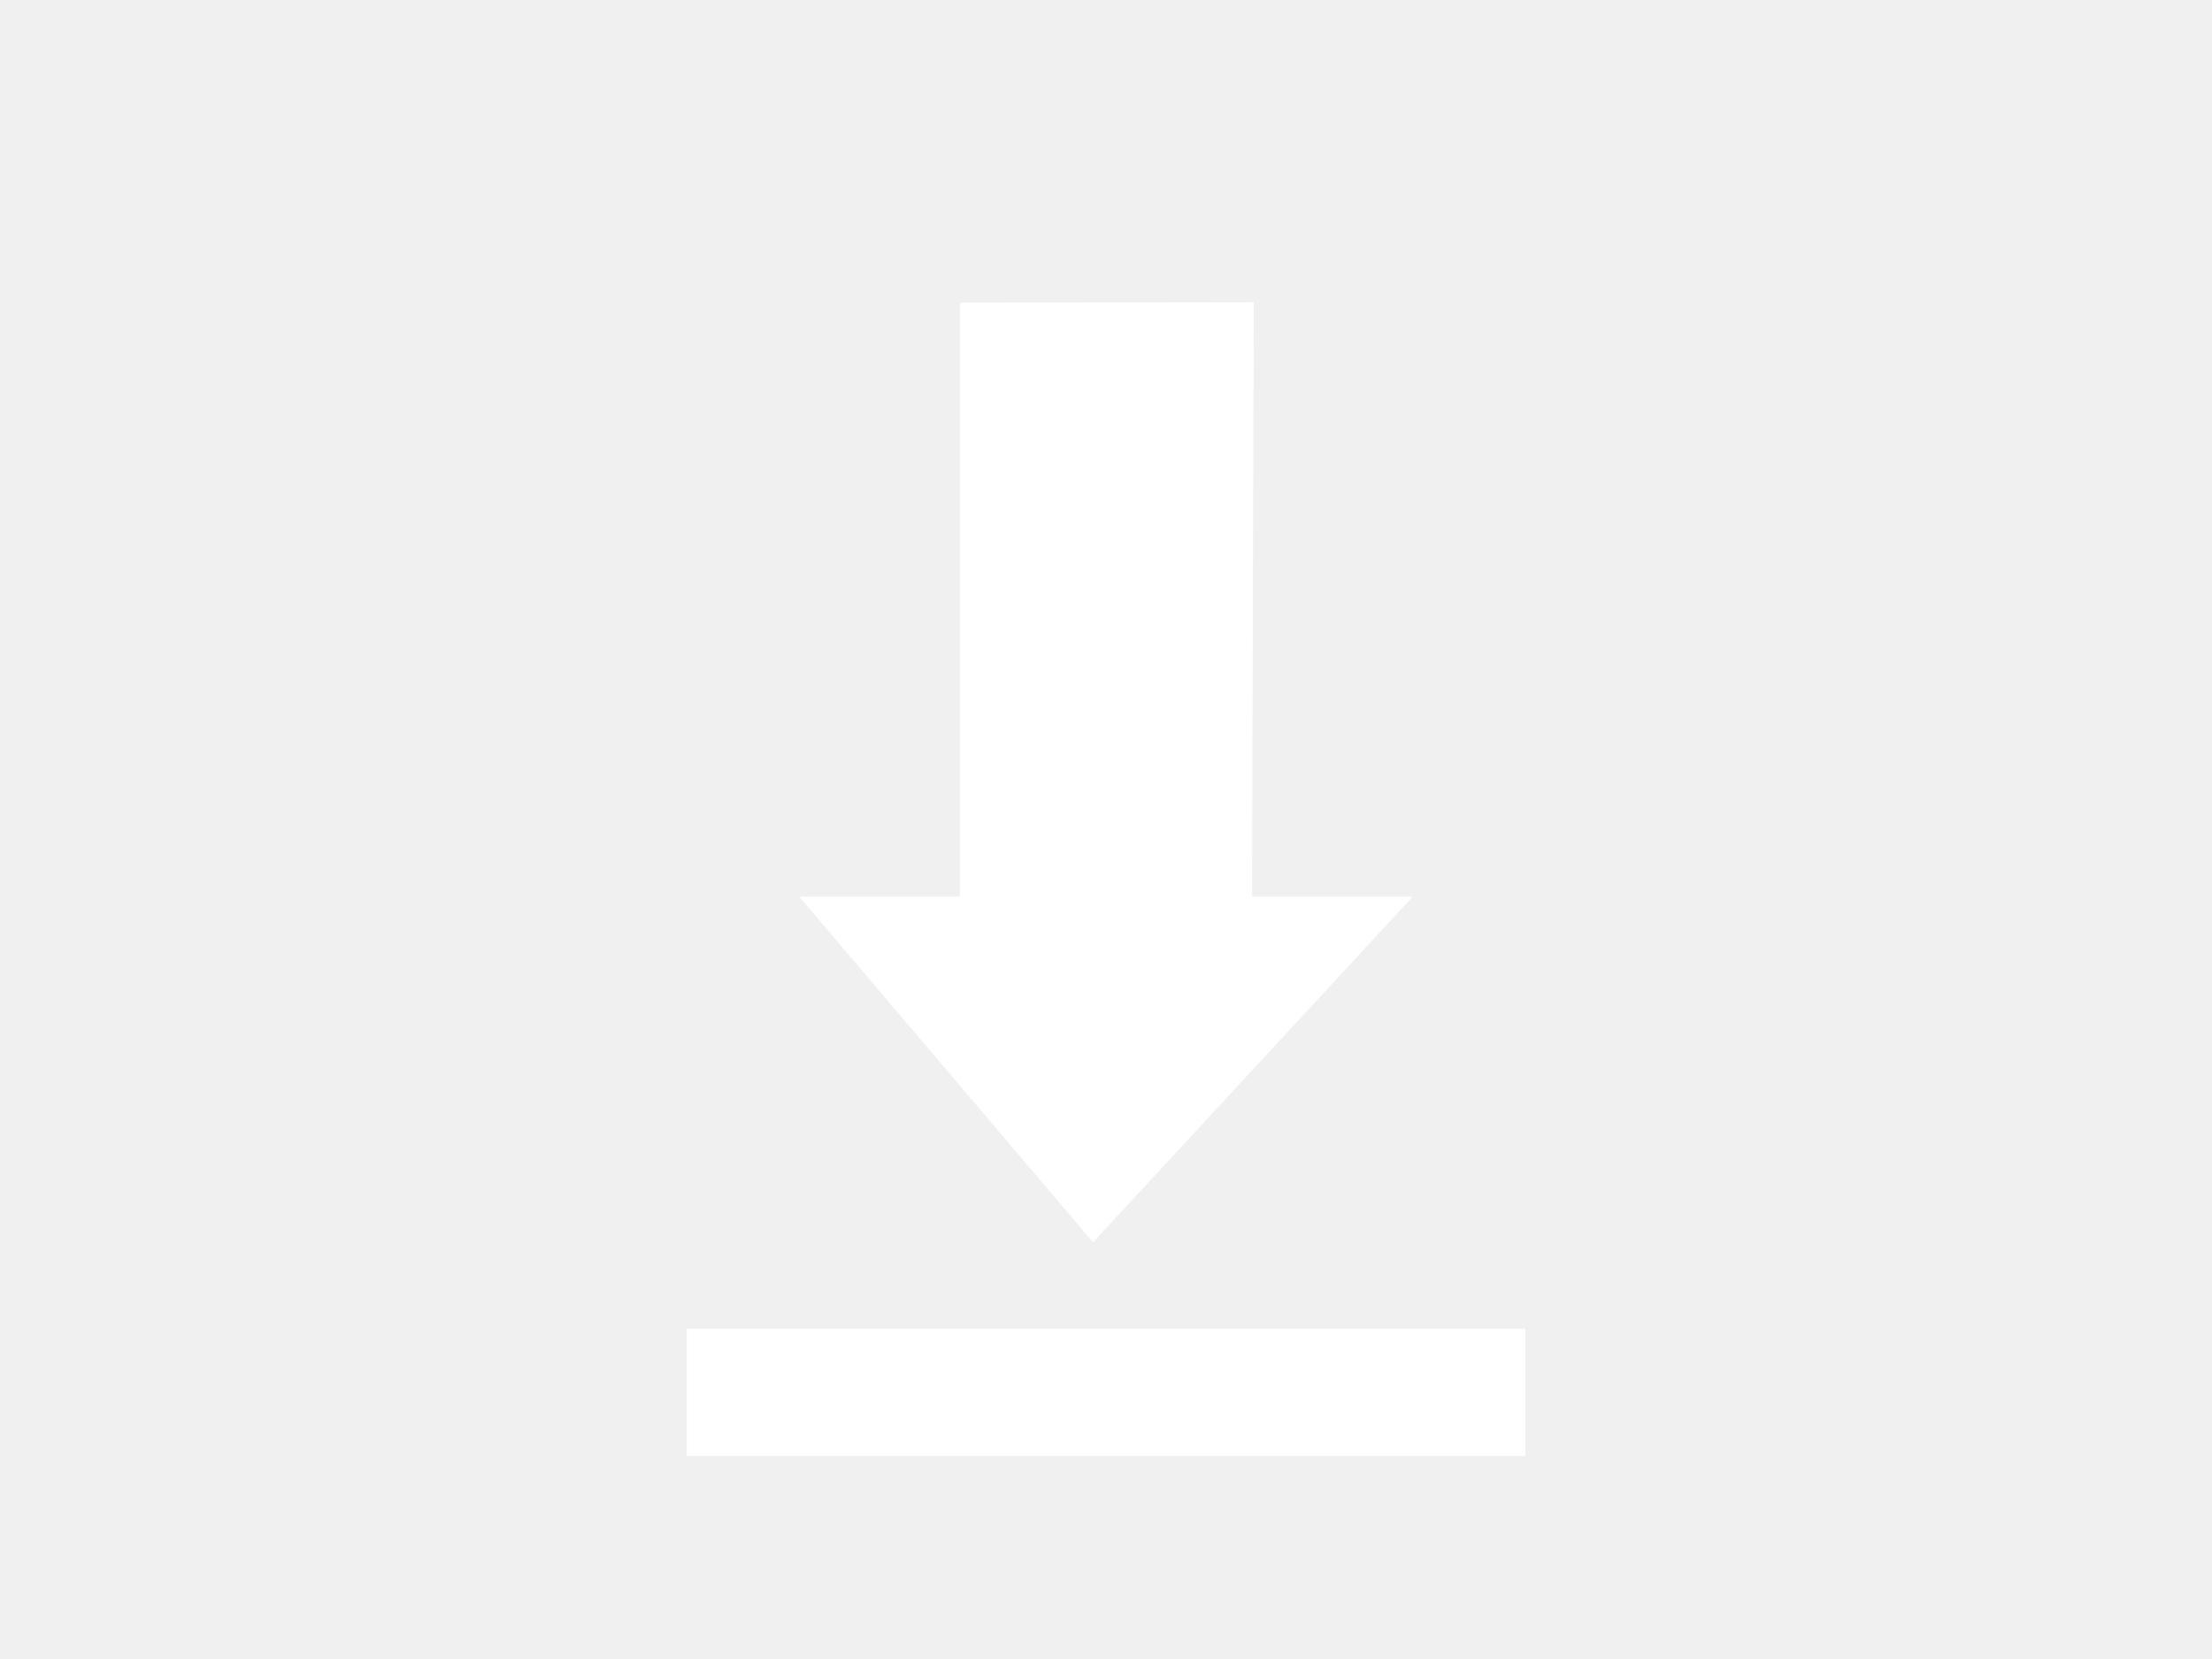
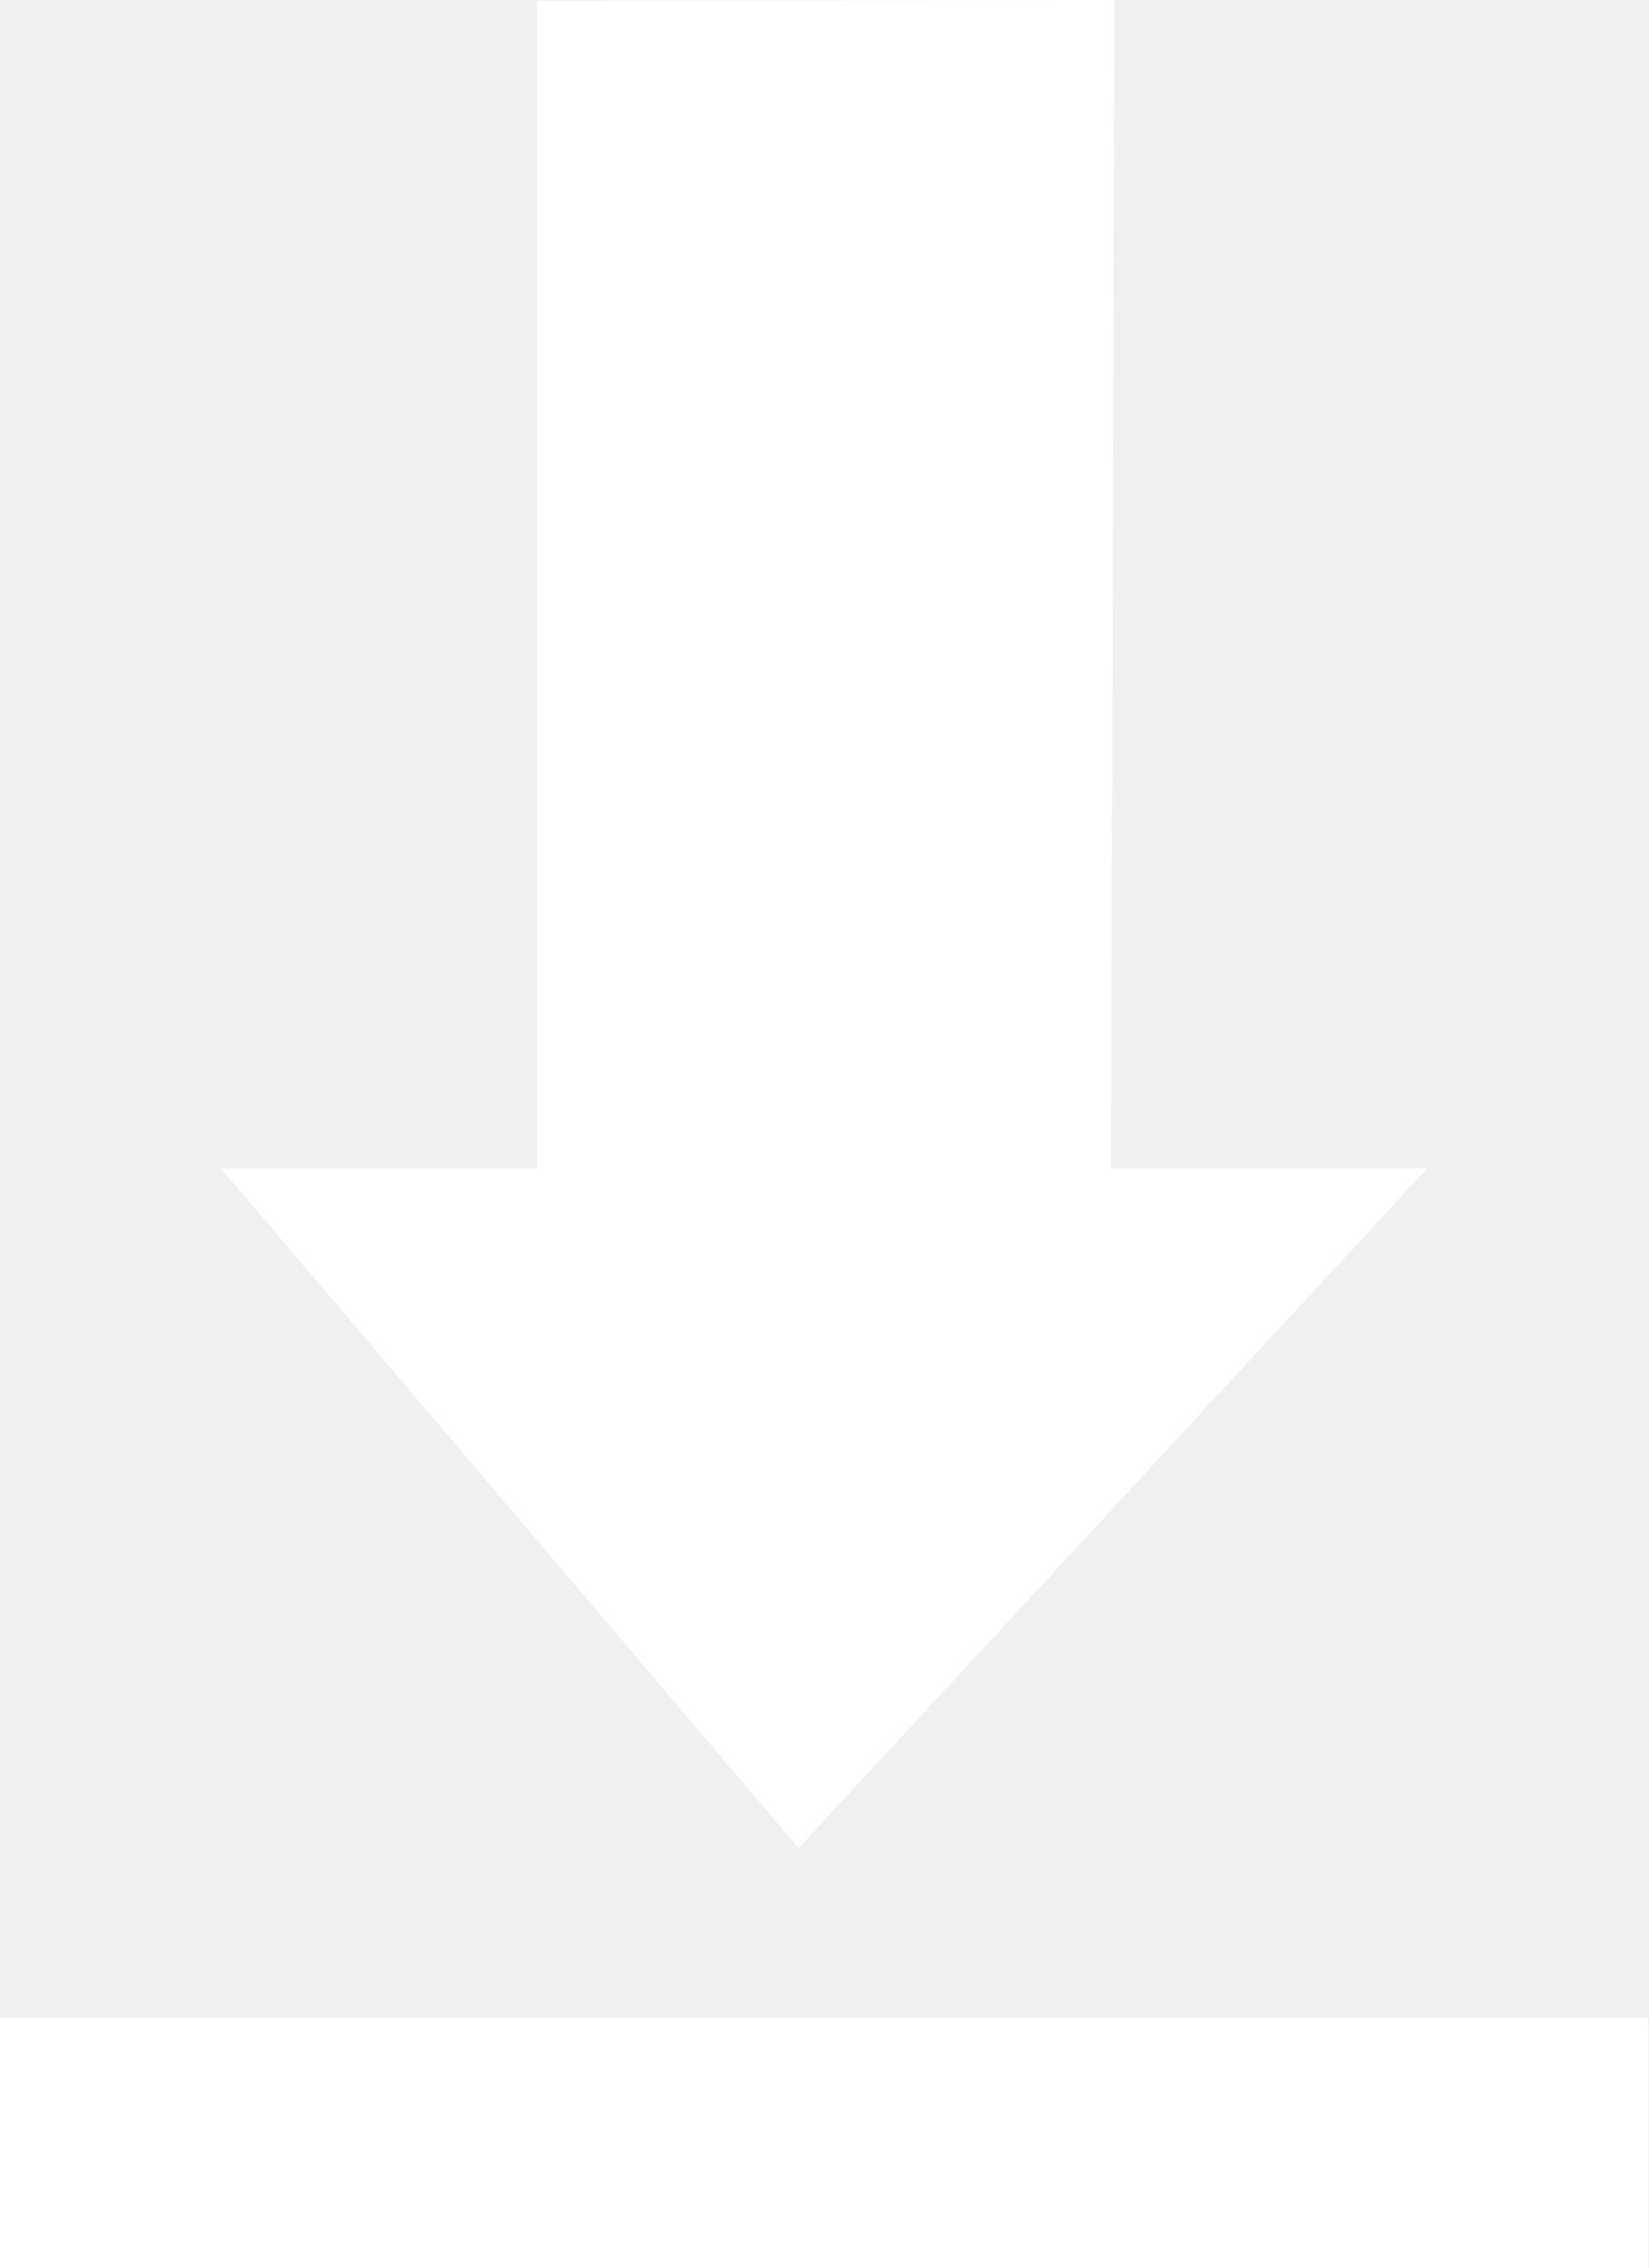
- <svg xmlns="http://www.w3.org/2000/svg" version="1.1" id="Layer_1" x="0px" y="0px" viewBox="0 0 1024 768" enable-background="new 0 0 1024 768" xml:space="preserve">
+ <svg xmlns="http://www.w3.org/2000/svg" version="1.1" id="Layer_1" x="0px" y="0px" viewBox="317.9 139.9 388.2 534.1" enable-background="new 317.9 139.9 388.2 534.1" xml:space="preserve">
  <g>
-     <path fill="#FFFFFF" d="M580.4,139.9l-136,0.2v275H370l136,160l148-160h-74.4L580.4,139.9z" />
+     <g>
+       <path fill="#FFFFFF" d="M580.4,139.9l-136,0.2v275H370l136,160l148-160h-74.4L580.4,139.9z" />
+     </g>
+     <rect x="317.9" y="615.1" fill="#FFFFFF" width="388.2" height="58.9" />
  </g>
-   <rect x="317.9" y="615.1" fill="#FFFFFF" width="388.2" height="58.9" />
</svg>
